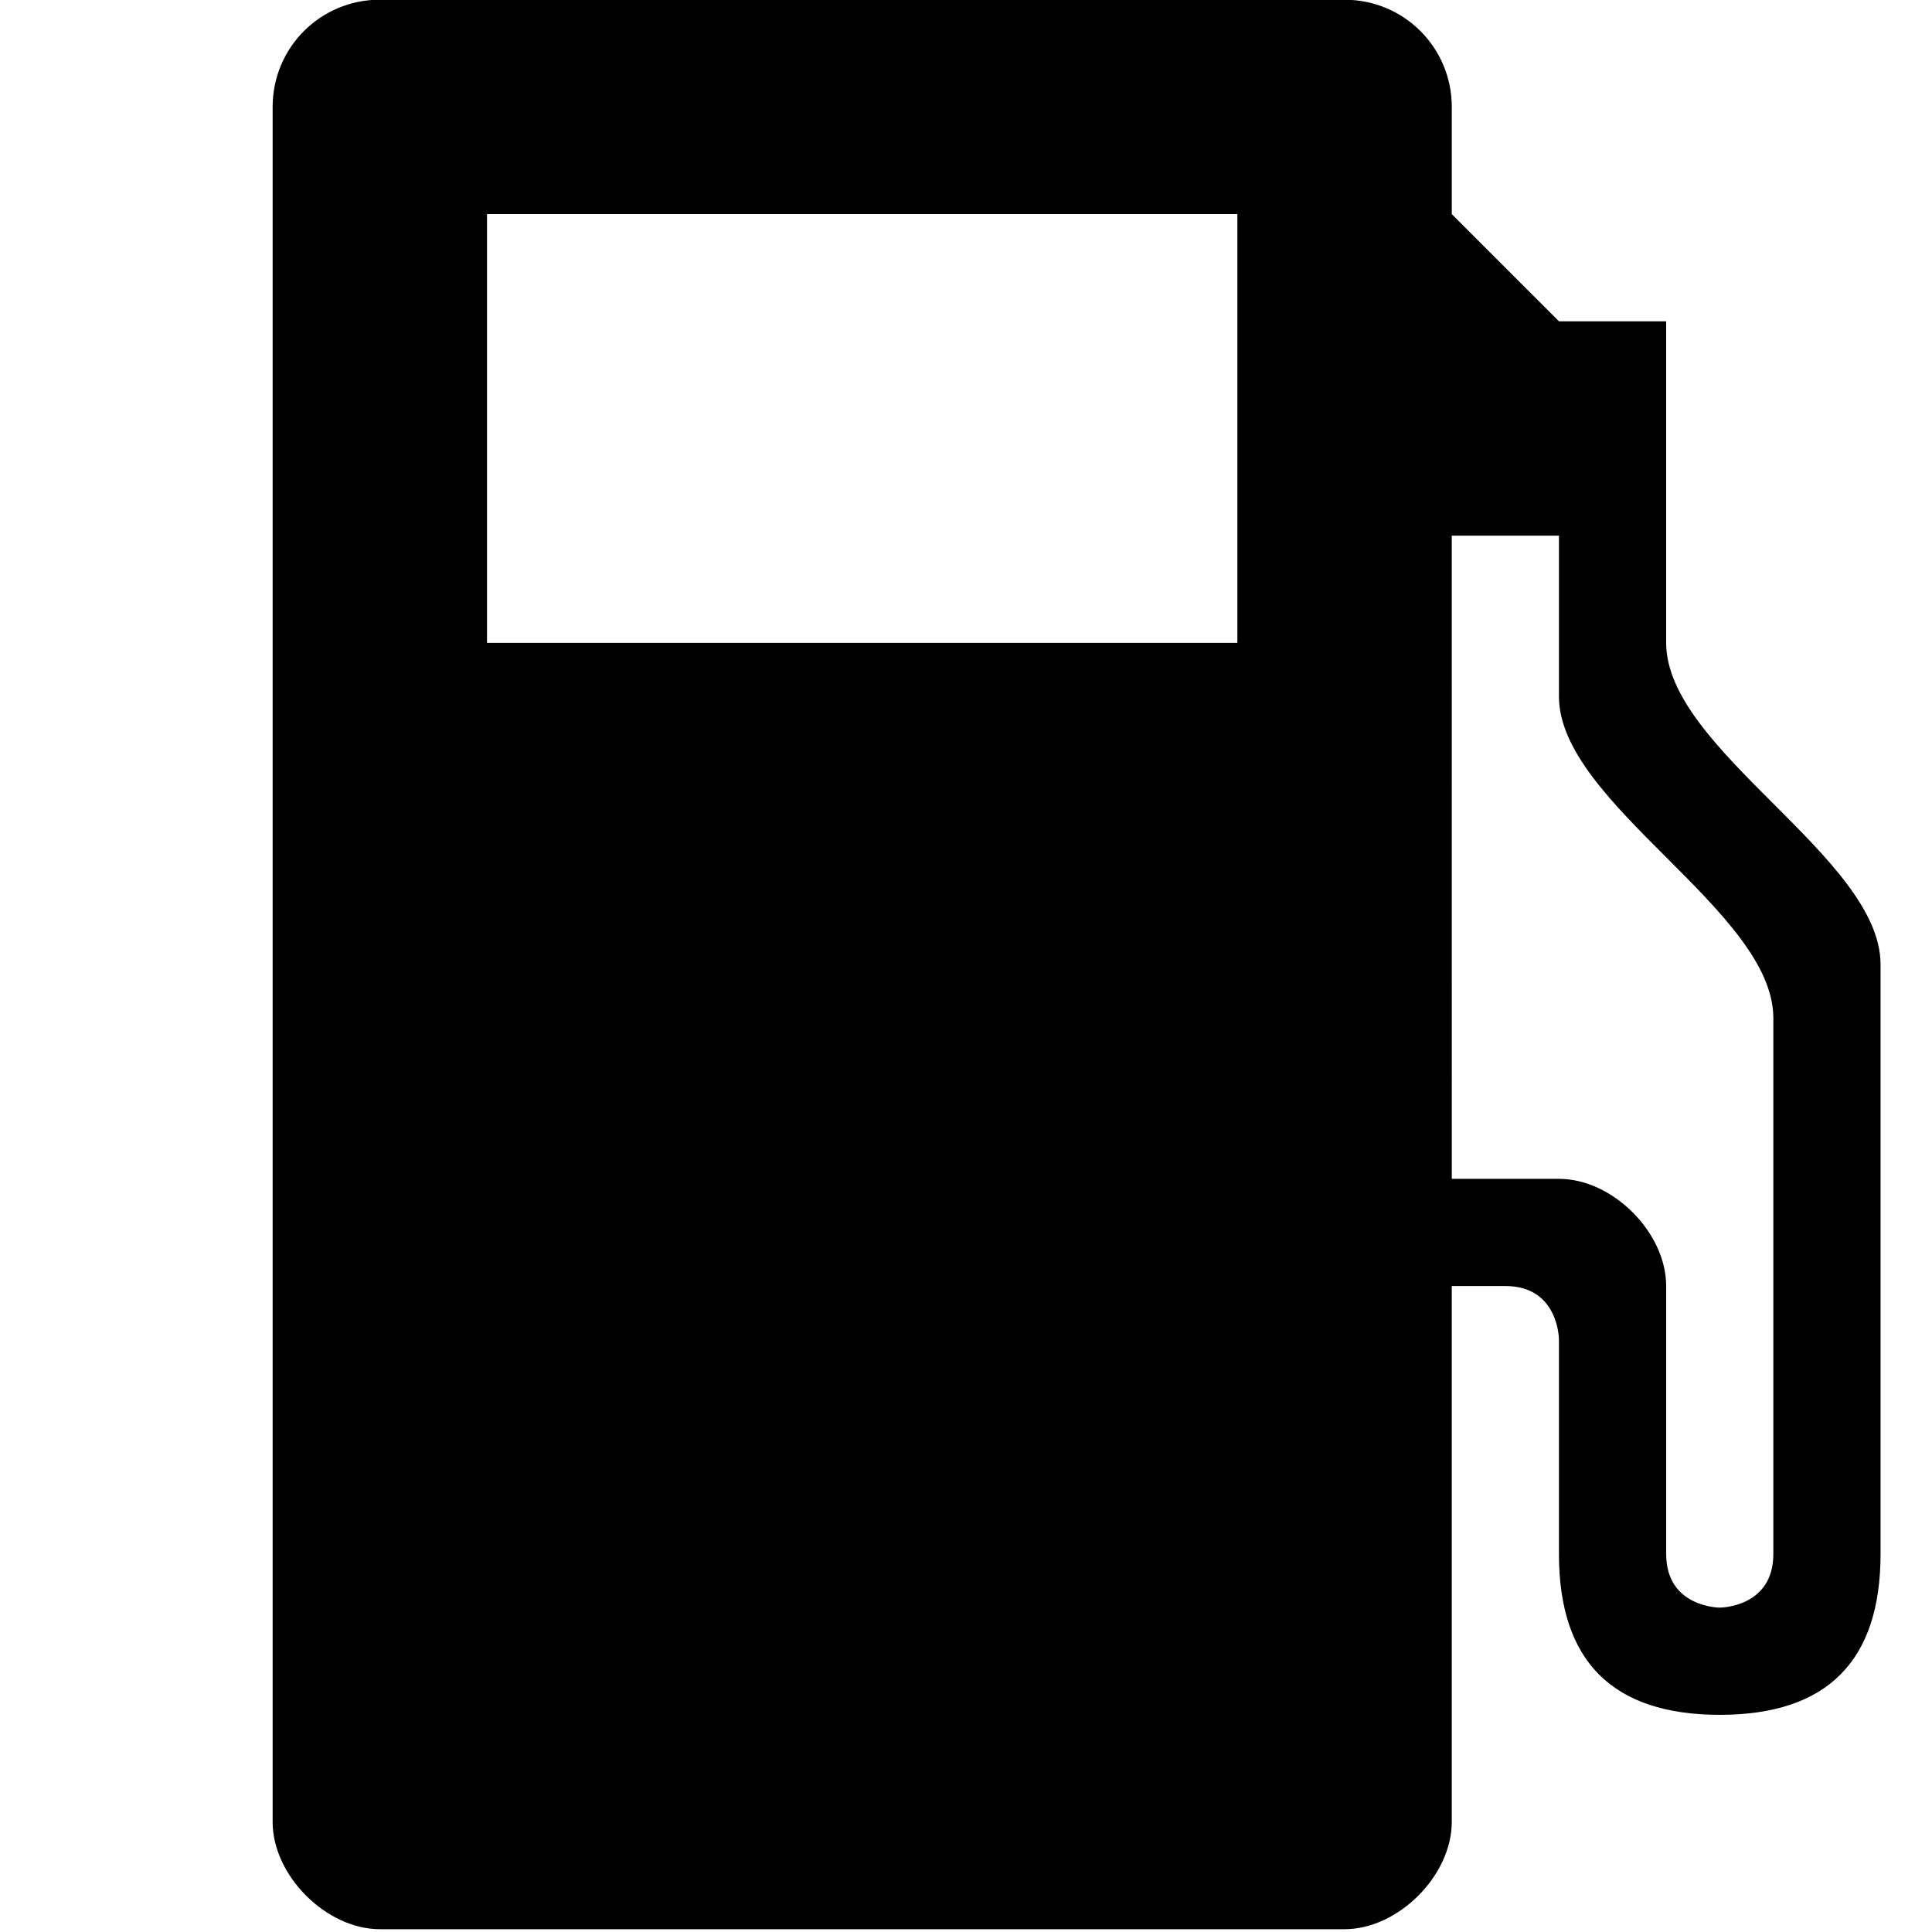
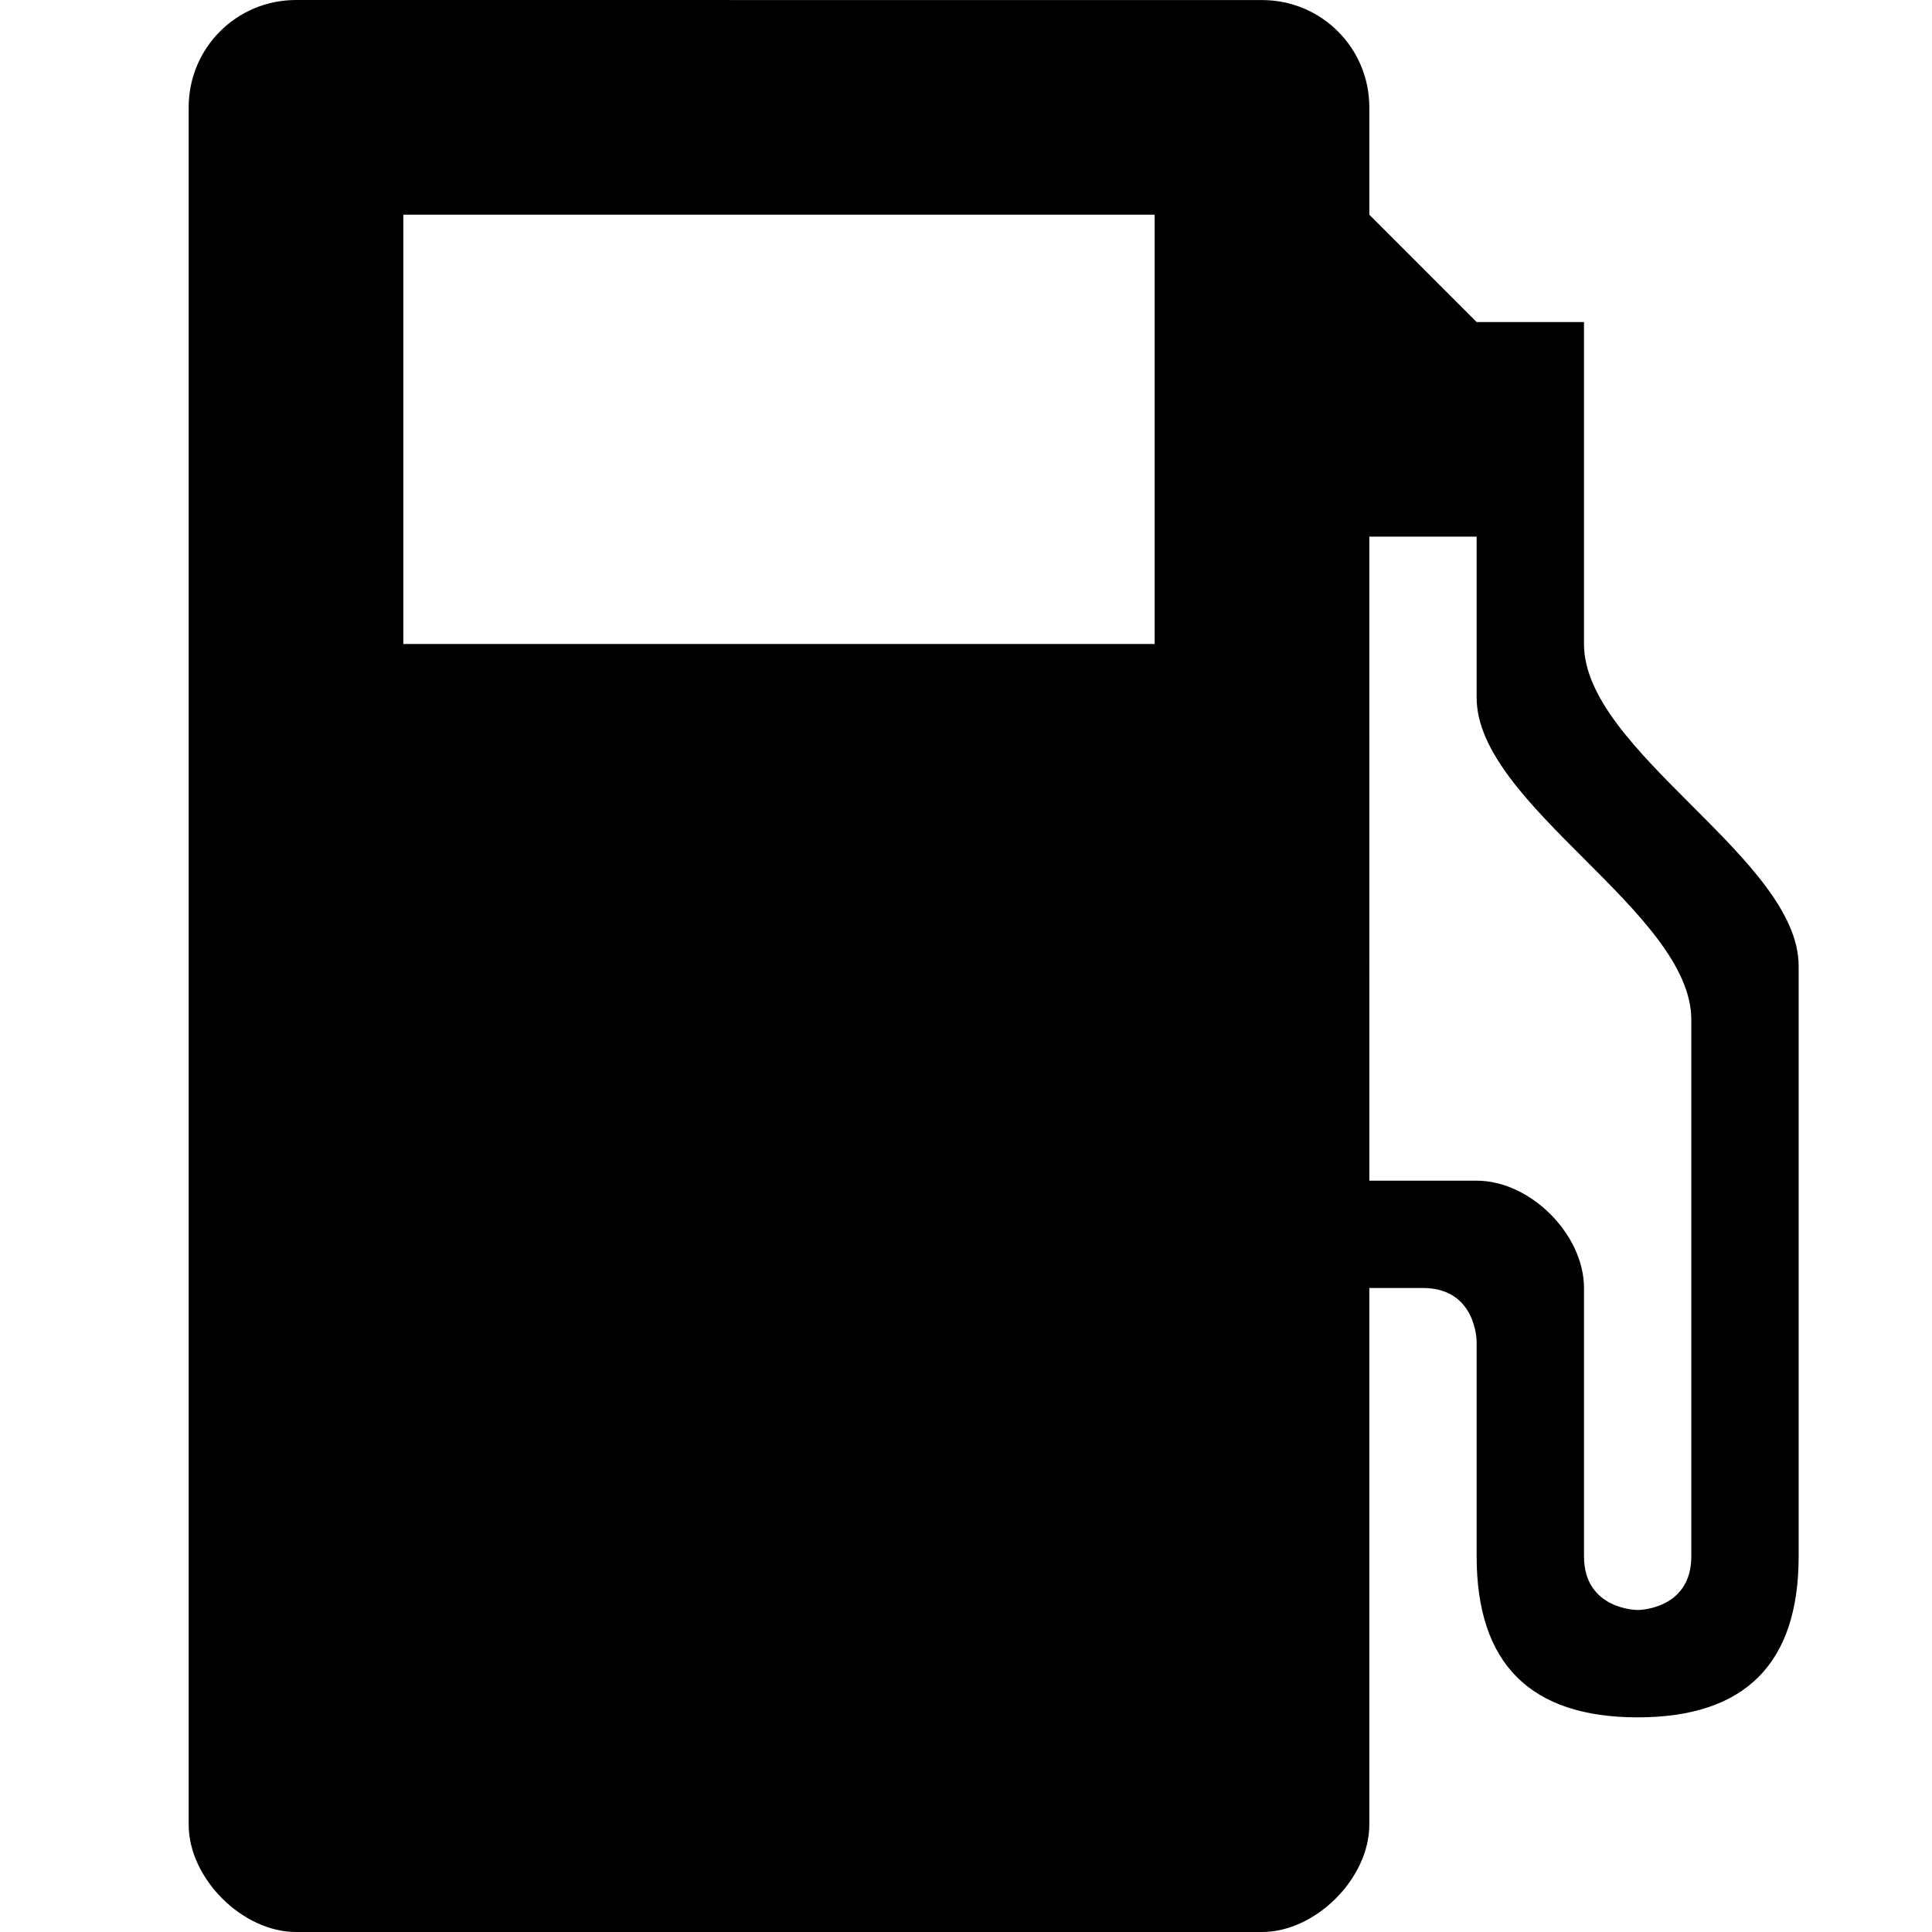
<svg xmlns="http://www.w3.org/2000/svg" viewBox="0 0 512 512">
-   <path d="M100.659-0.082 100.659-0.082C84.925-0.082 72.253 12.59 72.253 28.324L72.253 482.852C72.253 497.055 86.456 511.258 100.659 511.258L356.332 511.258C370.529 511.258 384.732 497.055 384.732 482.852L384.732 340.813 398.94 340.813C413.138 340.813 413.138 355.016 413.138 355.016L413.138 411.832C413.138 440.238 427.341 454.446 455.757 454.446 484.157 454.446 498.365 440.243 498.365 411.832 498.365 378.691 498.365 284.001 498.365 255.59 498.365 227.19 441.549 198.774 441.549 170.373L441.549 85.156 413.143 85.156 384.737 56.745 384.737 28.344C384.737 12.605 372.07-0.067 356.337-0.067ZM129.065 56.735L327.916 56.735 327.916 170.368 129.065 170.368ZM384.732 141.952L413.138 141.952C413.138 141.952 413.138 165.622 413.138 184.566 413.138 212.977 469.955 241.382 469.955 269.793L469.955 411.827C469.96 426.035 455.762 426.035 455.762 426.035 455.762 426.035 441.554 426.035 441.554 411.832 441.554 411.832 441.554 355.016 441.554 340.813 441.554 326.615 427.351 312.407 413.153 312.407 403.681 312.407 384.742 312.407 384.742 312.407Z" />
+   <path d="M 78.443 0 L 78.443 0 C 62.688 0 50 12.688 50 28.443 L 50 483.557 C 50 497.779 64.221 512 78.443 512 L 334.446 512 C 348.661 512 362.882 497.779 362.882 483.557 L 362.882 341.335 L 377.109 341.335 C 391.325 341.335 391.325 355.556 391.325 355.556 L 391.325 412.446 C 391.325 440.888 405.546 455.115 433.999 455.115 C 462.436 455.115 476.662 440.893 476.662 412.446 C 476.662 379.262 476.662 284.45 476.662 256.002 C 476.662 227.565 419.773 199.113 419.773 170.675 L 419.773 85.348 L 391.33 85.348 L 362.887 56.9 L 362.887 28.463 C 362.887 12.703 350.204 0.015 334.451 0.015 Z M 106.885 56.89 L 305.993 56.89 L 305.993 170.67 L 106.885 170.67 Z M 362.882 142.217 L 391.325 142.217 C 391.325 142.217 391.325 165.918 391.325 184.886 C 391.325 213.334 448.215 241.776 448.215 270.223 L 448.215 412.441 C 448.22 426.667 434.004 426.667 434.004 426.667 C 434.004 426.667 419.778 426.667 419.778 412.446 C 419.778 412.446 419.778 355.556 419.778 341.335 C 419.778 327.119 405.556 312.892 391.34 312.892 C 381.856 312.892 362.892 312.892 362.892 312.892 Z" />
</svg>
